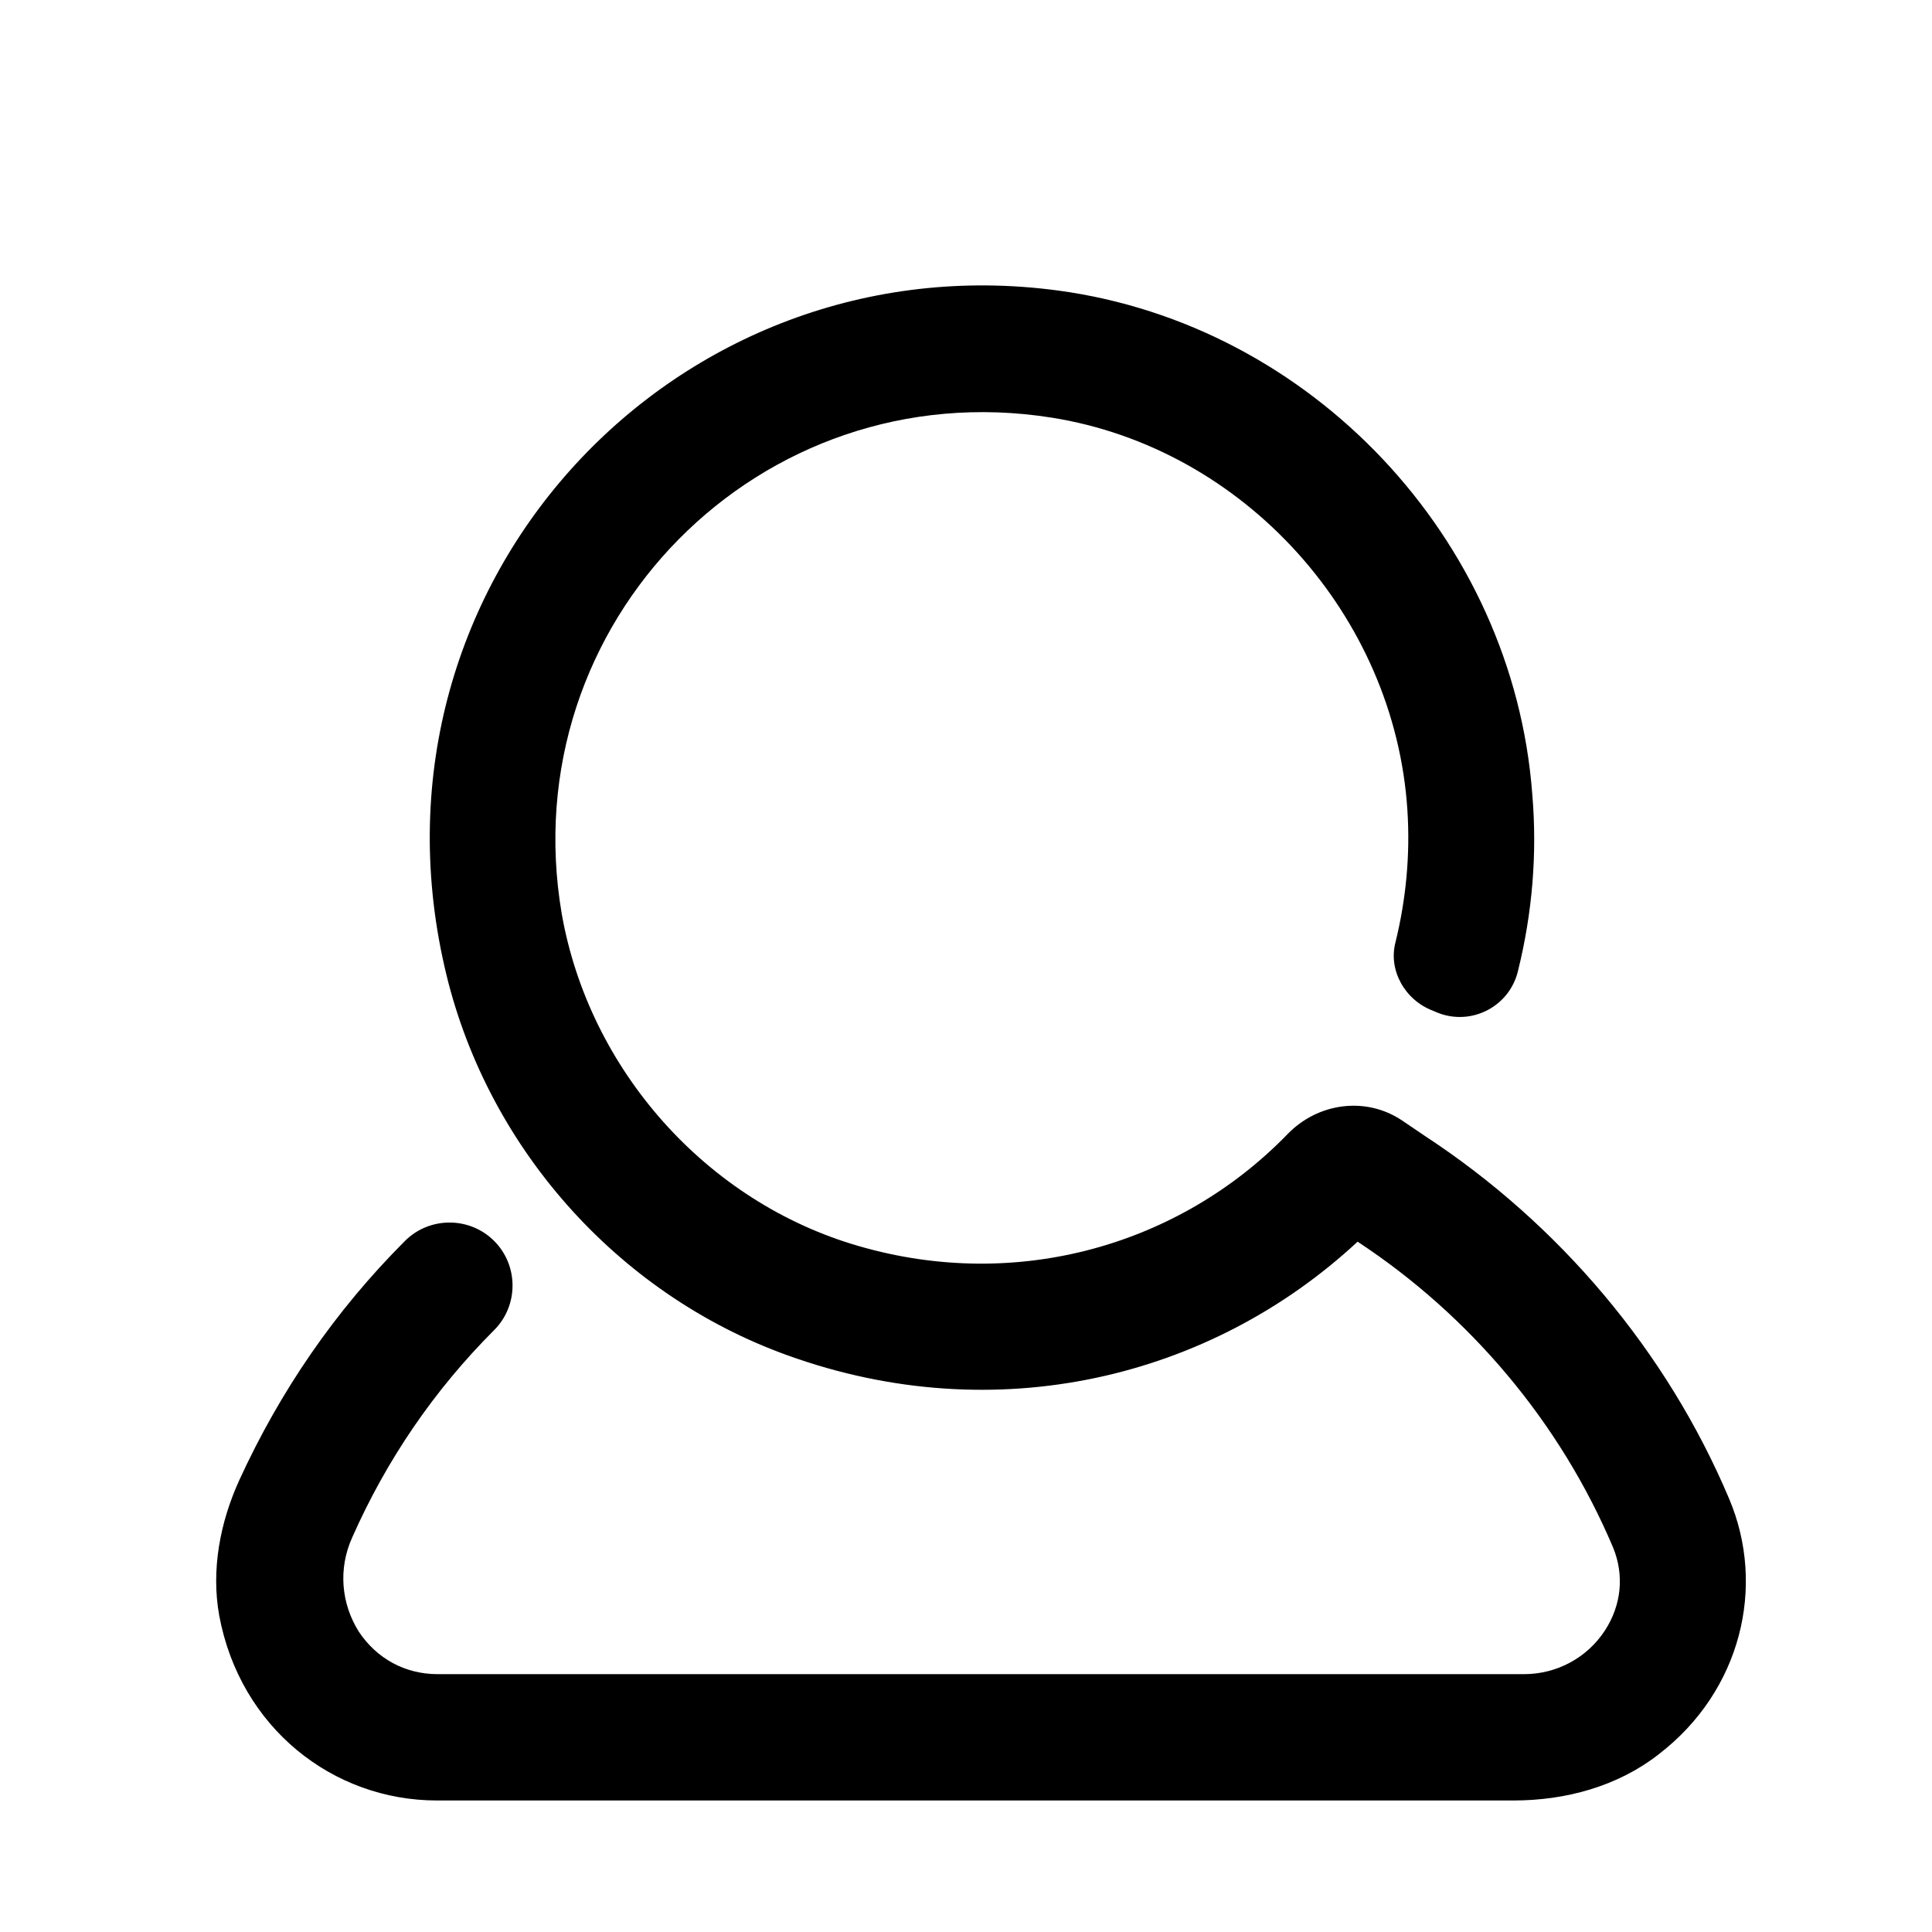
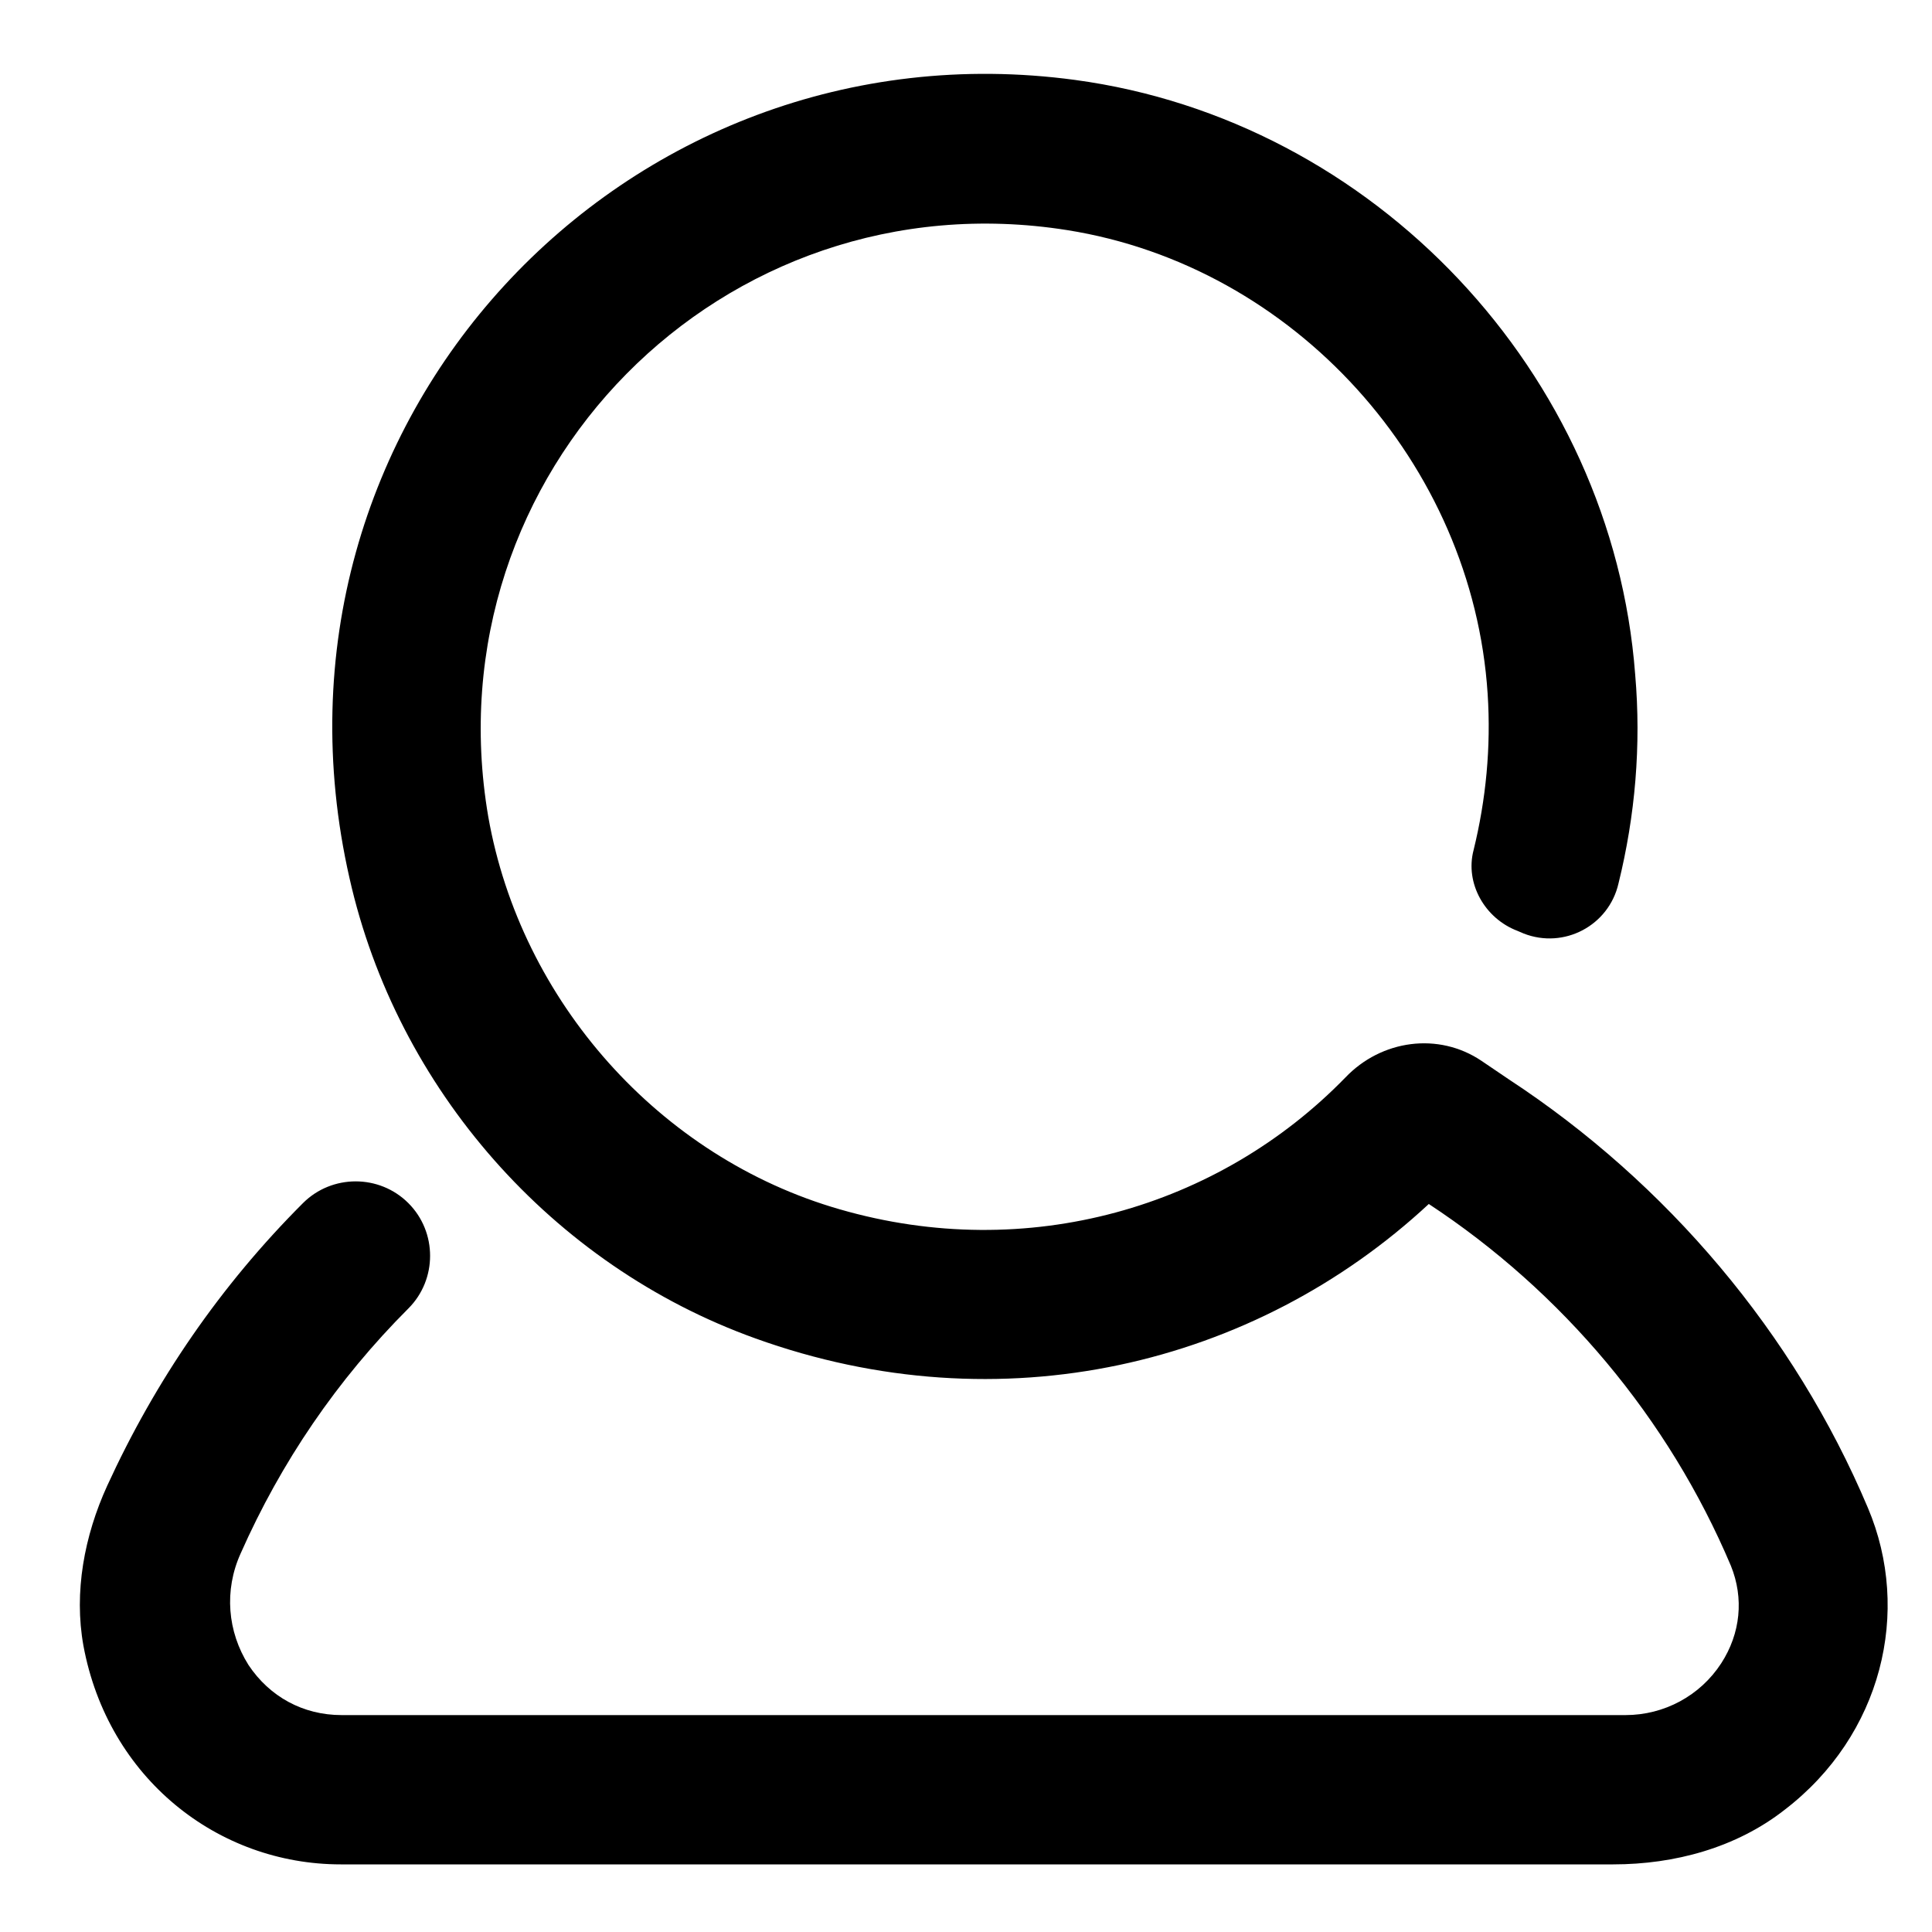
- <svg xmlns="http://www.w3.org/2000/svg" version="1.1" id="Layer_1" x="0px" y="0px" viewBox="0 0 26 26" style="enable-background:new 0 0 26 26;" xml:space="preserve">
-   <style type="text/css">
- 	.st0{display:none;}
- 	.st1{display:inline;}
- </style>
-   <g id="Nav_Icon" class="st0">
-     <g class="st1">
-       <g>
-         <path d="M25.36,11.34L14.42,1.77c-0.81-0.71-2.03-0.71-2.84,0L7.4,5.42V4.6H3.29v4.42l-2.65,2.31c-0.09,0.08-0.14,0.2-0.14,0.32     v1.3c0,0.36,0.43,0.56,0.7,0.32l1.4-1.23v0.01v9.54c0,1.74,1.42,3.16,3.16,3.16h14.47c1.74,0,3.16-1.42,3.16-3.16v-9.54v-0.01     l1.4,1.23c0.27,0.24,0.7,0.05,0.7-0.32v-1.3C25.5,11.53,25.45,11.42,25.36,11.34z M21.71,21.6c0,0.81-0.66,1.47-1.47,1.47h-3.53     v-7.7c0-1.92-1.56-3.48-3.48-3.48h-0.45c-1.92,0-3.48,1.56-3.48,3.48v7.7H5.77c-0.81,0-1.47-0.66-1.47-1.47v-9.32L13,4.66     l8.71,7.62V21.6z" />
-       </g>
-     </g>
-   </g>
-   <g id="Layer_2_00000181781805113808728350000008749363063910752692_" class="st0">
-     <g class="st1">
-       <g>
-         <g>
-           <path d="M20.18,4.24H19.2c-0.31-1.37-1.54-2.41-3.01-2.41H2.74v16.84c0,1.6,1.22,2.9,2.77,3.06c0.3,1.39,1.54,2.44,3.02,2.44      h11.65c1.7,0,3.09-1.39,3.09-3.09V7.33C23.27,5.63,21.88,4.24,20.18,4.24z M4.44,18.67V3.53H16.2c0.52,0,0.96,0.29,1.2,0.71      H5.44V20C4.86,19.83,4.44,19.3,4.44,18.67z M21.57,21.08c0,0.77-0.62,1.39-1.39,1.39H8.53c-0.77,0-1.39-0.62-1.39-1.39V5.94      h13.04c0.77,0,1.39,0.62,1.39,1.39V21.08z" />
-           <path d="M19.45,8.74h-7.23c-0.45,0-0.82,0.38-0.82,0.85s0.37,0.85,0.82,0.85h7.23c0.45,0,0.82-0.38,0.82-0.85      S19.9,8.74,19.45,8.74z" />
-           <path d="M9.93,8.74H9.79c-0.45,0-0.82,0.38-0.82,0.85s0.37,0.85,0.82,0.85h0.14c0.45,0,0.82-0.38,0.82-0.85      S10.38,8.74,9.93,8.74z" />
-           <path d="M19.45,13.53h-7.23c-0.45,0-0.82,0.38-0.82,0.85s0.37,0.85,0.82,0.85h7.23c0.45,0,0.82-0.38,0.82-0.85      S19.9,13.53,19.45,13.53z" />
-           <path d="M9.93,13.53H9.79c-0.45,0-0.82,0.38-0.82,0.85s0.37,0.85,0.82,0.85h0.14c0.45,0,0.82-0.38,0.82-0.85      S10.38,13.53,9.93,13.53z" />
-           <path d="M19.45,18.32h-7.23c-0.45,0-0.82,0.38-0.82,0.85s0.37,0.85,0.82,0.85h7.23c0.45,0,0.82-0.38,0.82-0.85      S19.9,18.32,19.45,18.32z" />
-           <path d="M9.93,18.32H9.79c-0.45,0-0.82,0.38-0.82,0.85s0.37,0.85,0.82,0.85h0.14c0.45,0,0.82-0.38,0.82-0.85      S10.38,18.32,9.93,18.32z" />
-         </g>
-       </g>
-     </g>
-   </g>
-   <g id="Layer_3" class="st0">
-     <g class="st1">
-       <g>
-         <g>
-           <path d="M20.62,4.24h-0.97h-1.81h-1.01c0.4,0.52,0.75,1.09,1.02,1.7h2.77c0.77,0,1.39,0.62,1.39,1.39v13.75      c0,0.77-0.62,1.39-1.39,1.39H8.97c-0.77,0-1.39-0.62-1.39-1.39v-3.24c-0.59-0.17-1.16-0.4-1.7-0.68V20v1.08      c0,0.22,0.03,0.44,0.07,0.65c0.3,1.39,1.54,2.44,3.02,2.44h11.65c1.7,0,3.09-1.39,3.09-3.09V7.33      C23.71,5.63,22.33,4.24,20.62,4.24z" />
-           <path d="M15.12,15.16c0.56-0.51,1.05-1.11,1.44-1.76c0.09-0.15,0.17-0.3,0.25-0.46c0.52-1.03,0.82-2.2,0.82-3.44      c0-2.11-0.86-4.03-2.25-5.42c-0.17-0.17-0.36-0.34-0.54-0.5c-0.19-0.16-0.39-0.3-0.59-0.44c-1.22-0.83-2.7-1.31-4.29-1.31      S6.9,2.31,5.67,3.14c-0.2,0.14-0.4,0.29-0.59,0.44C4.71,3.9,4.36,4.25,4.05,4.63C3.58,5.2,3.19,5.83,2.9,6.52      C2.51,7.44,2.3,8.45,2.3,9.5l0,0l0,0c0,0.79,0.12,1.56,0.35,2.28c0.07,0.24,0.16,0.48,0.26,0.7c1.17,2.75,3.89,4.69,7.07,4.69      C11.95,17.17,13.76,16.41,15.12,15.16z M3.75,9.5c0-3,2.13-5.51,4.96-6.09c0.4-0.08,0.82-0.13,1.25-0.13s0.85,0.04,1.25,0.13      c0.54,0.11,1.05,0.3,1.53,0.54c0.37,0.19,0.72,0.41,1.05,0.66c0.05,0.04,0.11,0.08,0.16,0.13c0.22,0.18,0.42,0.38,0.61,0.6      c0.12,0.13,0.24,0.27,0.34,0.41c0.8,1.05,1.28,2.35,1.28,3.75c0,1.34-0.43,2.58-1.15,3.59c-0.19,0.27-0.4,0.52-0.63,0.76      c-0.01,0.01-0.02,0.03-0.04,0.04c-1.12,1.12-2.68,1.82-4.39,1.82C6.54,15.72,3.75,12.93,3.75,9.5z" />
-           <path d="M7.49,13.57l2.08-2.52c0.13,0.03,0.26,0.06,0.4,0.06c0.88,0,1.59-0.72,1.59-1.59c0-0.68-0.43-1.25-1.02-1.48V6      c0-0.3-0.25-0.55-0.55-0.55S9.44,5.7,9.44,6v2C8.82,8.22,8.37,8.8,8.37,9.5c0,0.3,0.09,0.58,0.24,0.82L6.57,12.8      c-0.21,0.26-0.17,0.63,0.08,0.84C6.9,13.86,7.28,13.82,7.49,13.57z M9.96,8.91c0.33,0,0.59,0.27,0.59,0.59s-0.27,0.59-0.59,0.59      s-0.6-0.27-0.6-0.59S9.63,8.91,9.96,8.91z" />
-           <path d="M9.25,19.65c0,0.69,0.56,1.24,1.24,1.24h2.38c0.69,0,1.24-0.56,1.24-1.24v-2.54c-1.23,0.67-2.64,1.06-4.14,1.06      c-0.24,0-0.48-0.02-0.72-0.04C9.25,18.13,9.25,19.65,9.25,19.65z" />
-           <path d="M15.54,16.13v3.52c0,0.69,0.56,1.24,1.24,1.24h2.38c0.69,0,1.24-0.56,1.24-1.24V15.9c0-0.69-0.56-1.24-1.24-1.24h-2.24      C16.52,15.2,16.06,15.69,15.54,16.13z" />
-           <path d="M19.16,13.5c0.69,0,1.24-0.56,1.24-1.24V8.5c0-0.69-0.56-1.24-1.24-1.24h-0.84c0.19,0.72,0.31,1.47,0.31,2.24      c0,1.44-0.36,2.8-0.98,4H19.16z" />
-         </g>
-       </g>
-     </g>
-   </g>
-   <g id="Layer_4" class="st0">
-     <g class="st1">
-       <g>
-         <g>
-           <g>
-             <path d="M14.35,23.31c-0.12,0-0.25-0.02-0.37-0.06c-0.51-0.16-0.86-0.6-0.89-1.13l-0.2-3.44H5.27c-1.89,0-3.43-1.54-3.43-3.43       V6.11c0-1.89,1.54-3.43,3.43-3.43h15.47c1.89,0,3.43,1.54,3.43,3.43v9.14c0,1.89-1.54,3.43-3.43,3.43h-2.25l-3.14,4.13       C15.11,23.14,14.74,23.31,14.35,23.31z M5.27,4.39c-0.95,0-1.73,0.78-1.73,1.73v9.14c0,0.95,0.77,1.73,1.73,1.73h9.24       l0.22,3.85l2.93-3.85h3.09c0.95,0,1.73-0.78,1.73-1.73V6.11c0-0.95-0.77-1.73-1.73-1.73L5.27,4.39L5.27,4.39z" />
-           </g>
-           <g>
-             <path d="M6.26,8.67h13.48c0.51,0,0.92-0.41,0.92-0.92s-0.41-0.92-0.92-0.92H6.26c-0.51,0-0.92,0.41-0.92,0.92       S5.75,8.67,6.26,8.67z" />
-             <path d="M6.26,11.59h6.29c0.51,0,0.92-0.41,0.92-0.92s-0.41-0.92-0.92-0.92H6.26c-0.51,0-0.92,0.41-0.92,0.92       S5.75,11.59,6.26,11.59z" />
-             <path d="M19.75,9.75h-4.19c-0.51,0-0.92,0.41-0.92,0.92s0.41,0.92,0.92,0.92h4.19c0.51,0,0.92-0.41,0.92-0.92       C20.66,10.16,20.25,9.75,19.75,9.75z" />
-             <path d="M14.56,12.67h-8.3c-0.51,0-0.92,0.41-0.92,0.92s0.41,0.92,0.92,0.92h8.3c0.51,0,0.92-0.41,0.92-0.92       C15.48,13.08,15.07,12.67,14.56,12.67z" />
-           </g>
-         </g>
-       </g>
-     </g>
-   </g>
-   <g id="Layer_6" class="st0">
-     <g class="st1">
-       <g>
-         <path d="M21.43,5.81H4.58c-1.51,0-2.73,1.22-2.73,2.73v8.91c0,1.5,1.23,2.73,2.73,2.73h16.85c1.51,0,2.73-1.22,2.73-2.73V8.54     C24.16,7.04,22.94,5.81,21.43,5.81z M4.58,7.51h16.85c0.57,0,1.03,0.46,1.03,1.03v0.33l-8.33,4.63c-0.7,0.39-1.56,0.39-2.26,0     L3.55,8.88V8.54C3.55,7.98,4.01,7.51,4.58,7.51z M21.43,18.49H4.58c-0.57,0-1.03-0.46-1.03-1.03v-6.64l8.33,4.63     c0.7,0.39,1.56,0.39,2.26,0l8.33-4.63v6.63C22.46,18.03,22,18.49,21.43,18.49z" />
-       </g>
-     </g>
-   </g>
-   <g id="Layer_7" class="st0">
-     <g class="st1">
-       <g>
-         <g>
-           <path d="M22.45,12.71h-3.12c-0.07-1.91-1.64-3.45-3.57-3.45h-4.72V5.8c0-1.08,0.88-1.96,1.96-1.96h0.33      c1.08,0,1.96,0.88,1.96,1.96v1.72c0,0.47,0.38,0.85,0.85,0.85c0.47,0,0.85-0.38,0.85-0.85V5.8c0-2.02-1.64-3.66-3.66-3.66H13      c-2.02,0-3.66,1.64-3.66,3.66v3.52c-1.66,0.27-2.93,1.67-3,3.39H3.88c-1.04,0-1.89,0.85-1.89,1.88v3.7      c0,1.04,0.85,1.88,1.89,1.88h2.46v0.1c0,1.97,1.61,3.58,3.58,3.58h5.85c1.97,0,3.58-1.6,3.58-3.58v-0.1h3.11      c1.04,0,1.88-0.85,1.88-1.88v-3.7C24.34,13.56,23.49,12.71,22.45,12.71z M22.64,18.3c0,0.1-0.08,0.19-0.18,0.19H3.88      c-0.1,0-0.19-0.08-0.19-0.19v-3.7c0-0.1,0.08-0.19,0.19-0.19h18.58c0.1,0,0.18,0.08,0.18,0.19V18.3z" />
-           <path d="M6.59,15.07c-0.67,0-1.21,0.54-1.21,1.21c0,0.67,0.54,1.21,1.21,1.21s1.21-0.54,1.21-1.21S7.25,15.07,6.59,15.07z" />
-           <path d="M11.06,15.07c-0.67,0-1.21,0.54-1.21,1.21c0,0.67,0.54,1.21,1.21,1.21s1.21-0.54,1.21-1.21S11.72,15.07,11.06,15.07z" />
-           <path d="M15.53,15.07c-0.67,0-1.21,0.54-1.21,1.21c0,0.67,0.54,1.21,1.21,1.21c0.67,0,1.21-0.54,1.21-1.21      S16.2,15.07,15.53,15.07z" />
-           <path d="M20,15.07c-0.67,0-1.21,0.54-1.21,1.21c0,0.67,0.54,1.21,1.21,1.21c0.67,0,1.21-0.54,1.21-1.21S20.67,15.07,20,15.07z" />
-         </g>
-       </g>
-     </g>
-   </g>
-   <g id="Layer_8" class="st0">
-     <g class="st1">
-       <g>
-         <g>
-           <path d="M16.96,17.66c-0.33-0.22-0.8-0.23-1.25-0.06c-0.55,0.21-1.32,0.86-2.39,0.97c-1.14-0.03-2.57-0.5-4.07-2.07      c-0.06-0.06-0.11-0.11-0.17-0.17s-0.1-0.12-0.15-0.18c-1.43-1.62-1.78-3.09-1.71-4.23c0.21-1.06,0.91-1.77,1.17-2.3      c0.21-0.44,0.25-0.9,0.05-1.25L5.75,5.19c-0.38-0.41-0.6-0.44-0.91-0.15c0,0-1.31,1.35-1.59,3.03c-0.19,1.1-0.13,2.17,0.09,3.16      c0.11,0.5,0.26,0.98,0.44,1.44C4.3,14,5.15,15.14,5.97,16.24c0.77,1.03,1.62,2,2.56,2.89c1.06,1.01,2.14,1.95,3.45,2.65      c0.47,0.25,0.97,0.47,1.49,0.65c1.02,0.35,2.15,0.52,3.34,0.43c1.7-0.14,3.16-1.32,3.16-1.32c0.31-0.29,0.31-0.51-0.07-0.92      L16.96,17.66z" />
-           <path d="M12.07,8.07c1.27,0.2,2.58,0.79,3.69,1.78s1.87,2.21,2.22,3.45c0.11,0.38,0.5,0.6,0.89,0.54l0.3-0.05      c0.48-0.08,0.77-0.56,0.64-1.02c-0.45-1.58-1.38-3.12-2.78-4.35C15.64,7.18,14,6.44,12.38,6.19c-0.48-0.07-0.91,0.27-0.94,0.76      l-0.01,0.31C11.41,7.65,11.68,8.01,12.07,8.07z" />
-           <path d="M22.84,12.28c-0.54-2.23-1.82-4.41-3.78-6.15s-4.29-2.74-6.57-3c-0.47-0.05-0.89,0.29-0.91,0.76L11.57,4.2      c-0.02,0.41,0.27,0.78,0.68,0.83c1.91,0.22,3.87,1.07,5.54,2.55c1.67,1.48,2.76,3.33,3.21,5.19c0.1,0.4,0.5,0.64,0.9,0.57      l0.31-0.05C22.67,13.19,22.95,12.73,22.84,12.28z" />
-           <path d="M11.95,11.15c0.64,0.12,1.28,0.43,1.85,0.93c0.56,0.5,0.95,1.1,1.15,1.72c0.12,0.38,0.5,0.62,0.89,0.55l0.32-0.05      c0.47-0.08,0.78-0.56,0.64-1.01c-0.3-0.97-0.88-1.89-1.73-2.65c-0.85-0.75-1.84-1.21-2.84-1.39c-0.47-0.08-0.91,0.28-0.93,0.76      l-0.01,0.33C11.27,10.74,11.55,11.08,11.95,11.15z" />
-         </g>
-       </g>
-     </g>
-   </g>
-   <g id="Layer_9" class="st0">
-     <g class="st1">
-       <g>
-         <g>
-           <path d="M5.41,19.04c-1.09,0-1.99,0.89-1.99,1.99s0.89,1.99,1.99,1.99s1.99-0.89,1.99-1.99S6.51,19.04,5.41,19.04z M5.41,21.57      c-0.3,0-0.55-0.25-0.55-0.55s0.25-0.55,0.55-0.55s0.55,0.25,0.55,0.55S5.71,21.57,5.41,21.57z" />
-           <path d="M19.56,19.04c-1.09,0-1.99,0.89-1.99,1.99s0.89,1.99,1.99,1.99c1.09,0,1.99-0.89,1.99-1.99S20.65,19.04,19.56,19.04z       M19.56,21.57c-0.3,0-0.55-0.25-0.55-0.55s0.25-0.55,0.55-0.55s0.55,0.25,0.55,0.55C20.11,21.32,19.86,21.57,19.56,21.57z" />
-           <path d="M9.05,19.7l-2.11,0.4c-0.36,0.11-0.56,0.5-0.44,0.86c0.09,0.29,0.36,0.48,0.65,0.48c0.07,0,0.14-0.01,0.21-0.03      l2.11-0.39c0.44-0.14,0.93-0.21,1.41-0.21h5.77c0.04-0.5,0.19-0.97,0.45-1.37h-6.22C10.25,19.43,9.63,19.52,9.05,19.7z" />
-           <path d="M23.2,2.99h-2.11c-0.3,0-0.56,0.19-0.65,0.48l-1.07,3.36L2.74,8.39C2.53,8.41,2.34,8.53,2.23,8.7      C2.12,8.88,2.09,9.1,2.17,9.3l1.11,3.04c0.01,0.06,0.03,0.12,0.07,0.18l0.83,2.27c0.1,0.27,0.35,0.45,0.64,0.45h1.21l0.62,1.31      c0.11,0.22,0.32,0.37,0.56,0.39l11.62,0.9c0.29,0.03,0.52,0.12,0.71,0.23c0.01,0,0.01,0,0.02,0c0.67,0,1.29,0.24,1.79,0.62      c0-0.02,0.01-0.04,0.01-0.07c0-1.09-1-1.99-2.4-2.14L7.71,15.62l-0.17-0.37h10.08c0.3,0,0.56-0.19,0.65-0.48l3.32-10.42h1.61      c0.38,0,0.68-0.31,0.68-0.68S23.58,2.99,23.2,2.99z M17.78,11.82c-0.75,0.01-1.53,0.02-2.34,0.03v-1.18      c0.85-0.01,1.74-0.02,2.72-0.03L17.78,11.82z M14.48,11.86c-0.91,0.01-1.83,0.02-2.73,0.02v-1.17c0.82-0.01,1.73-0.02,2.73-0.03      V11.86z M4.12,10.67c0.54,0.03,1.44,0.05,3,0.06v1.17c-1.09,0-1.98-0.01-2.56-0.02L4.12,10.67z M8.07,9.76v-0.5L10.8,9v0.75      C9.84,9.76,8.92,9.76,8.07,9.76z M10.8,10.71v1.17c-0.96,0.01-1.88,0.01-2.73,0.01v-1.17C8.85,10.72,9.74,10.72,10.8,10.71z       M8.07,12.86c0.77,0,1.68,0,2.73-0.01v1.04H8.07V12.86z M11.75,12.84c0.82-0.01,1.73-0.02,2.73-0.03v1.08h-2.73V12.84z       M11.75,9.75V8.92l2.73-0.26v1.06C13.57,9.73,12.65,9.74,11.75,9.75z M7.12,9.35v0.41c-1.76,0-3.03-0.02-3.35-0.06L3.75,9.67      L7.12,9.35z M4.91,12.82c0.52,0.02,1.23,0.03,2.21,0.03v1.03H5.29L4.91,12.82z M15.43,13.89V12.8c0.64-0.01,1.32-0.02,2.04-0.02      l-0.35,1.11C17.12,13.89,15.43,13.89,15.43,13.89z M18.43,9.78c-0.08-0.05-0.17-0.09-0.26-0.09c-0.85,0.01-1.78,0.02-2.73,0.03      V8.57l3.48-0.33L18.43,9.78z" />
-         </g>
-       </g>
-     </g>
-   </g>
-   <g id="Layer_10" class="st0">
-     <g class="st1">
-       <g>
-         <g>
-           <path d="M21.43,4.59H4.58c-1.51,0-2.73,1.22-2.73,2.73v11.36c0,1.5,1.23,2.73,2.73,2.73h16.85c1.51,0,2.73-1.22,2.73-2.73V7.32      C24.16,5.81,22.94,4.59,21.43,4.59z M22.46,9.6v2.32v6.77c0,0.57-0.46,1.03-1.03,1.03H4.58c-0.57,0-1.03-0.46-1.03-1.03v-6.15      h6.95V9.02H3.55v-1.7c0-0.57,0.46-1.03,1.03-1.03h16.85c0.57,0,1.03,0.46,1.03,1.03C22.46,7.32,22.46,9.6,22.46,9.6z" />
-           <path d="M17.1,11.99c-1.39-0.45-1.96-0.75-1.96-1.21c0-0.39,0.34-0.79,1.4-0.79c1.17,0,1.92,0.32,2.35,0.48l0.47-1.59      C18.82,8.65,18.09,8.46,17,8.42V7.18h-1.6v1.34c-1.74,0.3-2.75,1.27-2.75,2.5c0,1.36,1.19,2.07,2.93,2.57      c1.21,0.35,1.73,0.69,1.73,1.22c0,0.56-0.64,0.87-1.56,0.87c-1.06,0-2.02-0.3-2.71-0.62l-0.49,1.65      c0.62,0.31,1.68,0.56,2.77,0.61v1.34h1.6v-1.43c1.87-0.28,2.9-1.35,2.9-2.6C19.82,13.35,19.03,12.58,17.1,11.99z" />
-         </g>
-       </g>
-     </g>
-   </g>
-   <path d="M23.27,20.17c-0.84-1.99-2.29-3.7-4.09-4.88l-0.31-0.21c-0.49-0.33-1.14-0.24-1.55,0.19c-1.44,1.48-3.62,2.12-5.76,1.5  c-2.05-0.59-3.63-2.37-4-4.47C6.89,8.38,10.23,5,14.15,5.62c2.59,0.41,4.62,2.66,4.79,5.28c0.04,0.61-0.02,1.21-0.16,1.78  c-0.1,0.38,0.13,0.78,0.5,0.92l0.07,0.03c0.46,0.18,0.97-0.09,1.08-0.57c0.19-0.77,0.26-1.57,0.19-2.38  c-0.26-3.43-2.97-6.31-6.38-6.77C9.11,3.22,4.8,7.81,5.98,13c0.54,2.4,2.31,4.41,4.62,5.24c2.8,1.01,5.69,0.31,7.67-1.53  c1.52,1,2.73,2.44,3.44,4.12c0.15,0.37,0.11,0.77-0.11,1.11c-0.24,0.37-0.65,0.59-1.09,0.59H5.89c-0.44,0-0.82-0.21-1.06-0.57  c-0.24-0.38-0.28-0.85-0.09-1.27c0.46-1.04,1.1-1.98,1.91-2.79c0.33-0.33,0.33-0.87,0-1.2c-0.33-0.33-0.87-0.33-1.2,0  c-0.94,0.94-1.68,2.02-2.23,3.22c-0.26,0.57-0.38,1.21-0.27,1.82c0.28,1.51,1.53,2.49,2.93,2.49l14.49,0c0.7,0,1.4-0.19,1.95-0.62  C23.43,22.76,23.77,21.35,23.27,20.17z" />
+ <svg xmlns="http://www.w3.org/2000/svg" width="22" height="22" viewBox="0 0 22 22" fill="none">
+   <path d="M21.27 17.17C20.43 15.18 18.98 13.47 17.18 12.29L16.87 12.08C16.38 11.75 15.73 11.84 15.32 12.27C13.88 13.75 11.7 14.39 9.56 13.77C7.51 13.18 5.93 11.4 5.56 9.3C4.89 5.38 8.23 2 12.15 2.62C14.74 3.03 16.77 5.28 16.94 7.9C16.98 8.51 16.92 9.11 16.78 9.68C16.68 10.06 16.91 10.46 17.28 10.6L17.35 10.63C17.81 10.81 18.32 10.54 18.43 10.06C18.62 9.29 18.69 8.49 18.62 7.68C18.36 4.25 15.65 1.37 12.24 0.91C7.11 0.22 2.8 4.81 3.98 10C4.52 12.4 6.29 14.41 8.6 15.24C11.4 16.25 14.29 15.55 16.27 13.71C17.79 14.71 19 16.15 19.71 17.83C19.86 18.2 19.82 18.6 19.6 18.94C19.36 19.31 18.95 19.53 18.51 19.53H3.89C3.45 19.53 3.07 19.32 2.83 18.96C2.59 18.58 2.55 18.11 2.74 17.69C3.2 16.65 3.84 15.71 4.65 14.9C4.98 14.57 4.98 14.03 4.65 13.7C4.32 13.37 3.78 13.37 3.45 13.7C2.51 14.64 1.77 15.72 1.22 16.92C0.96 17.49 0.84 18.13 0.95 18.74C1.23 20.25 2.48 21.23 3.88 21.23H18.37C19.07 21.23 19.77 21.04 20.32 20.61C21.43 19.76 21.77 18.35 21.27 17.17Z" fill="black" />
</svg>
